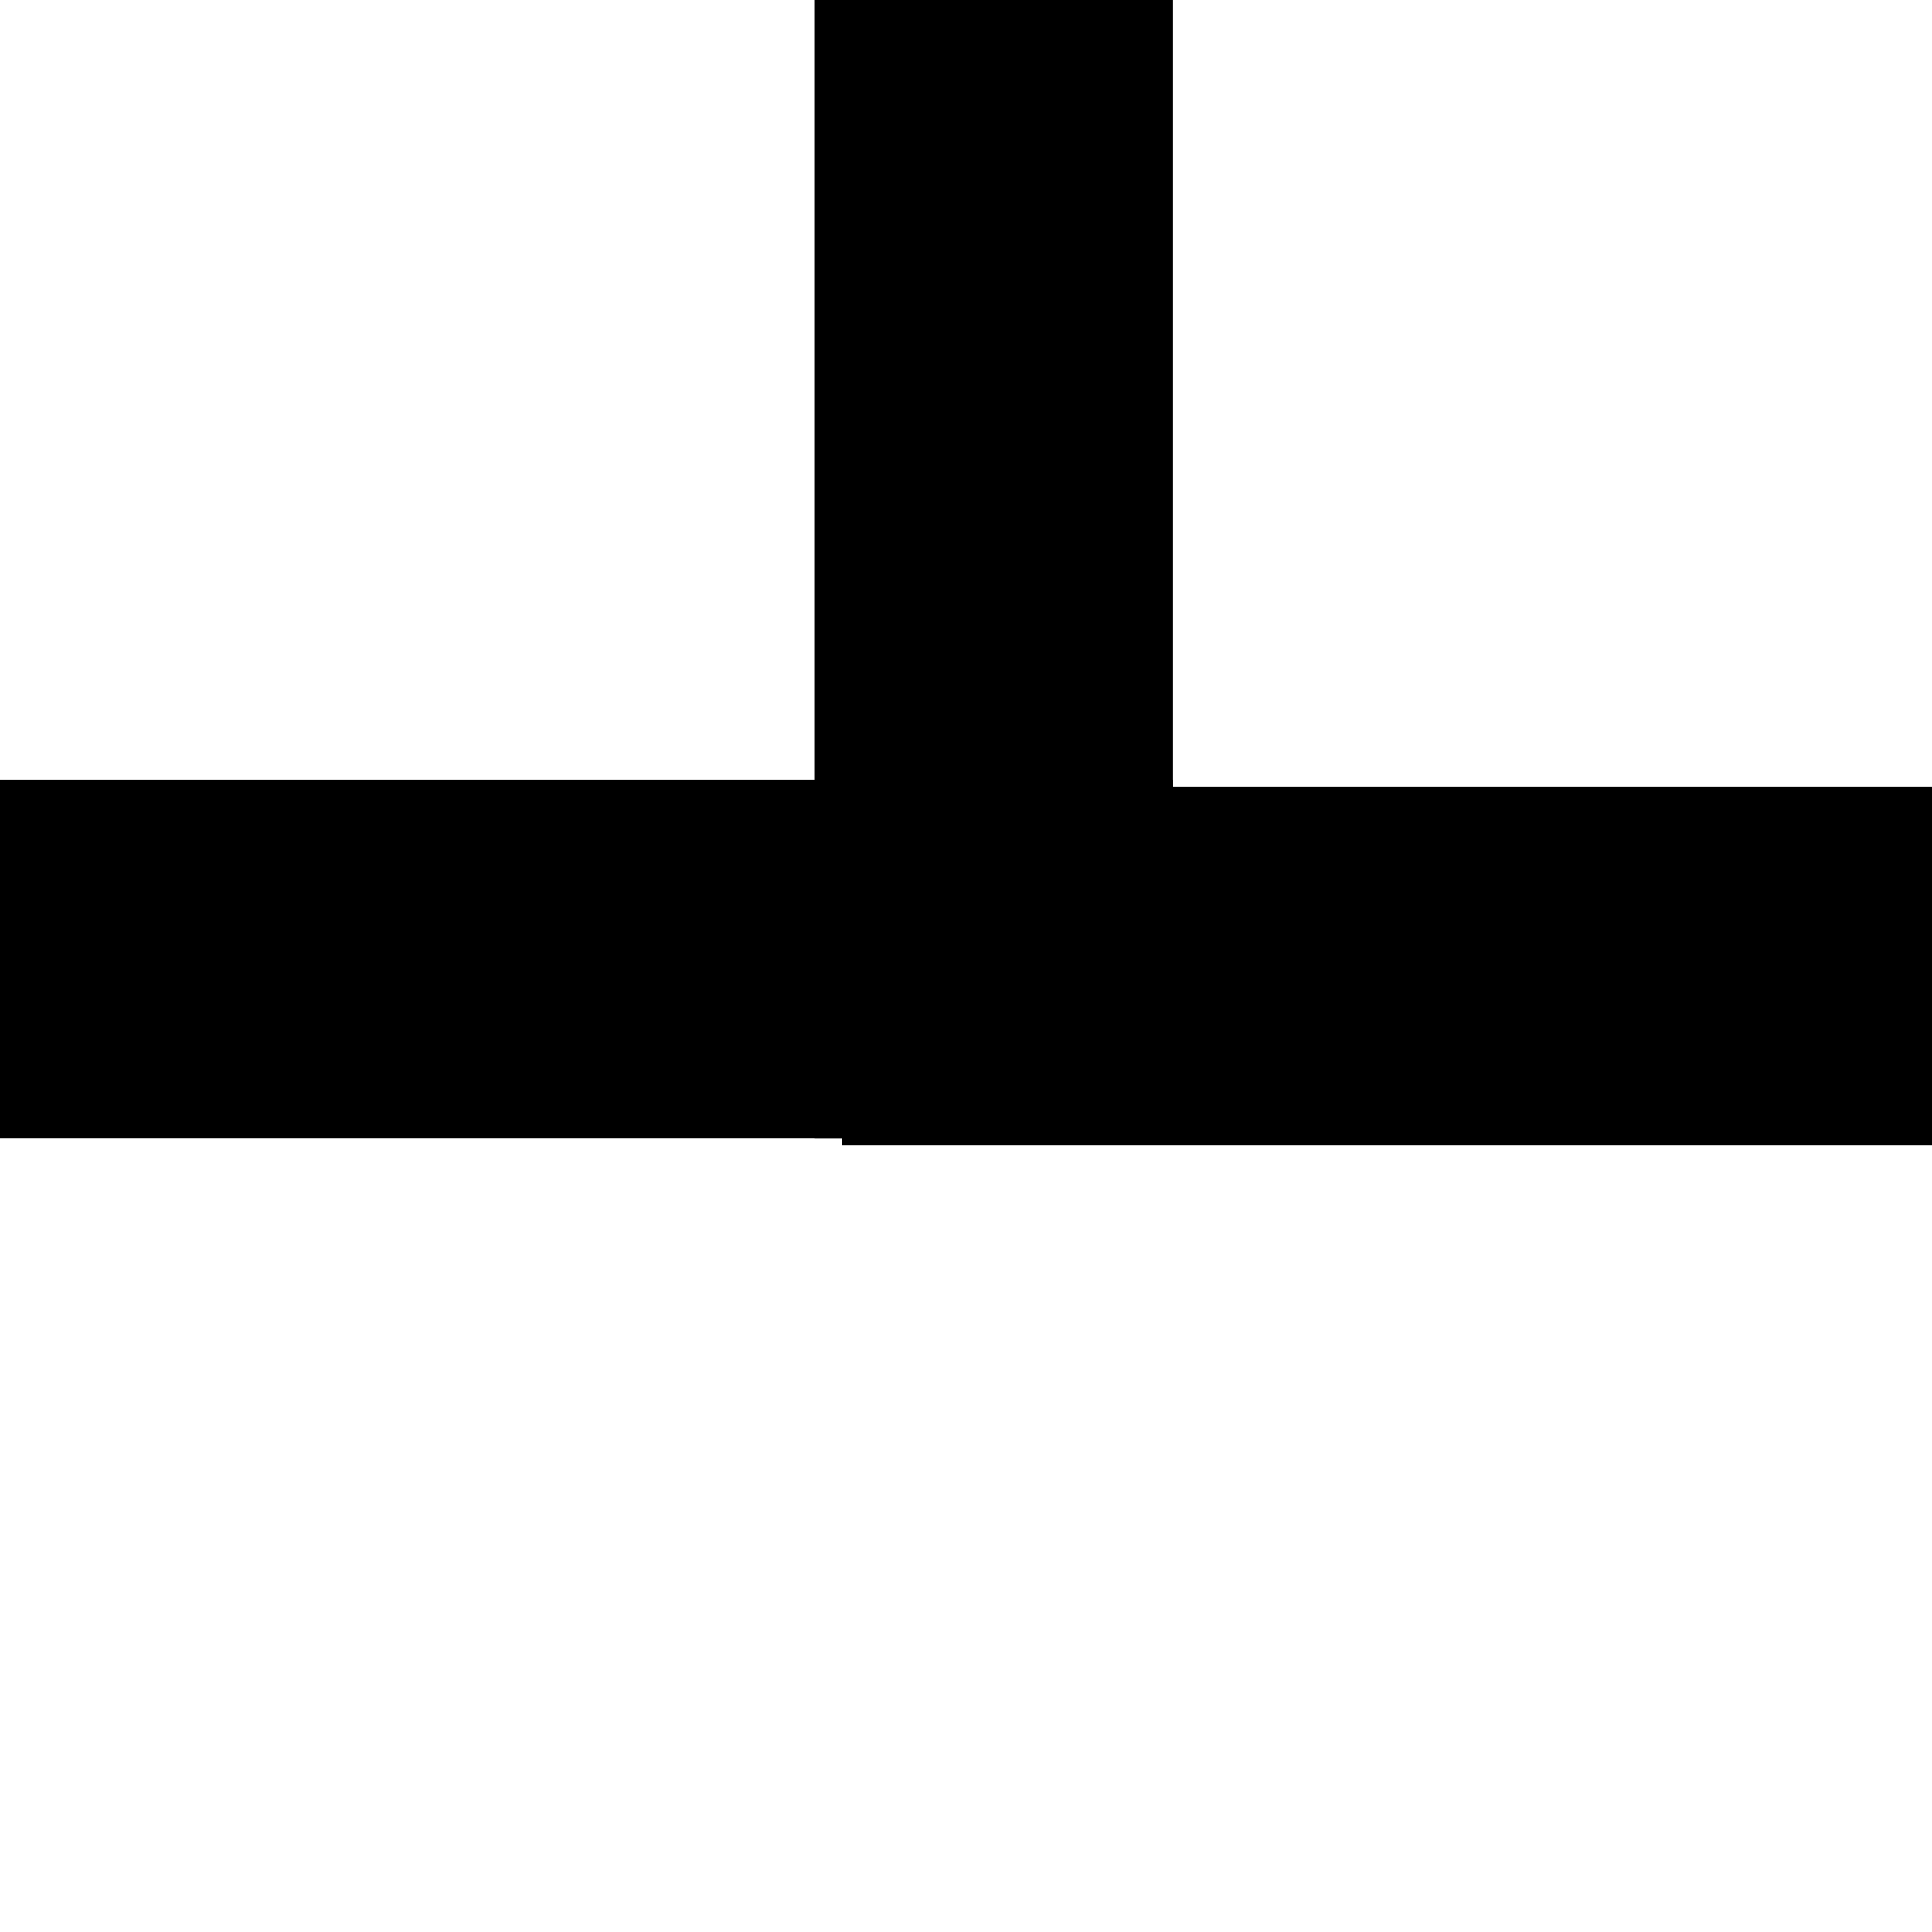
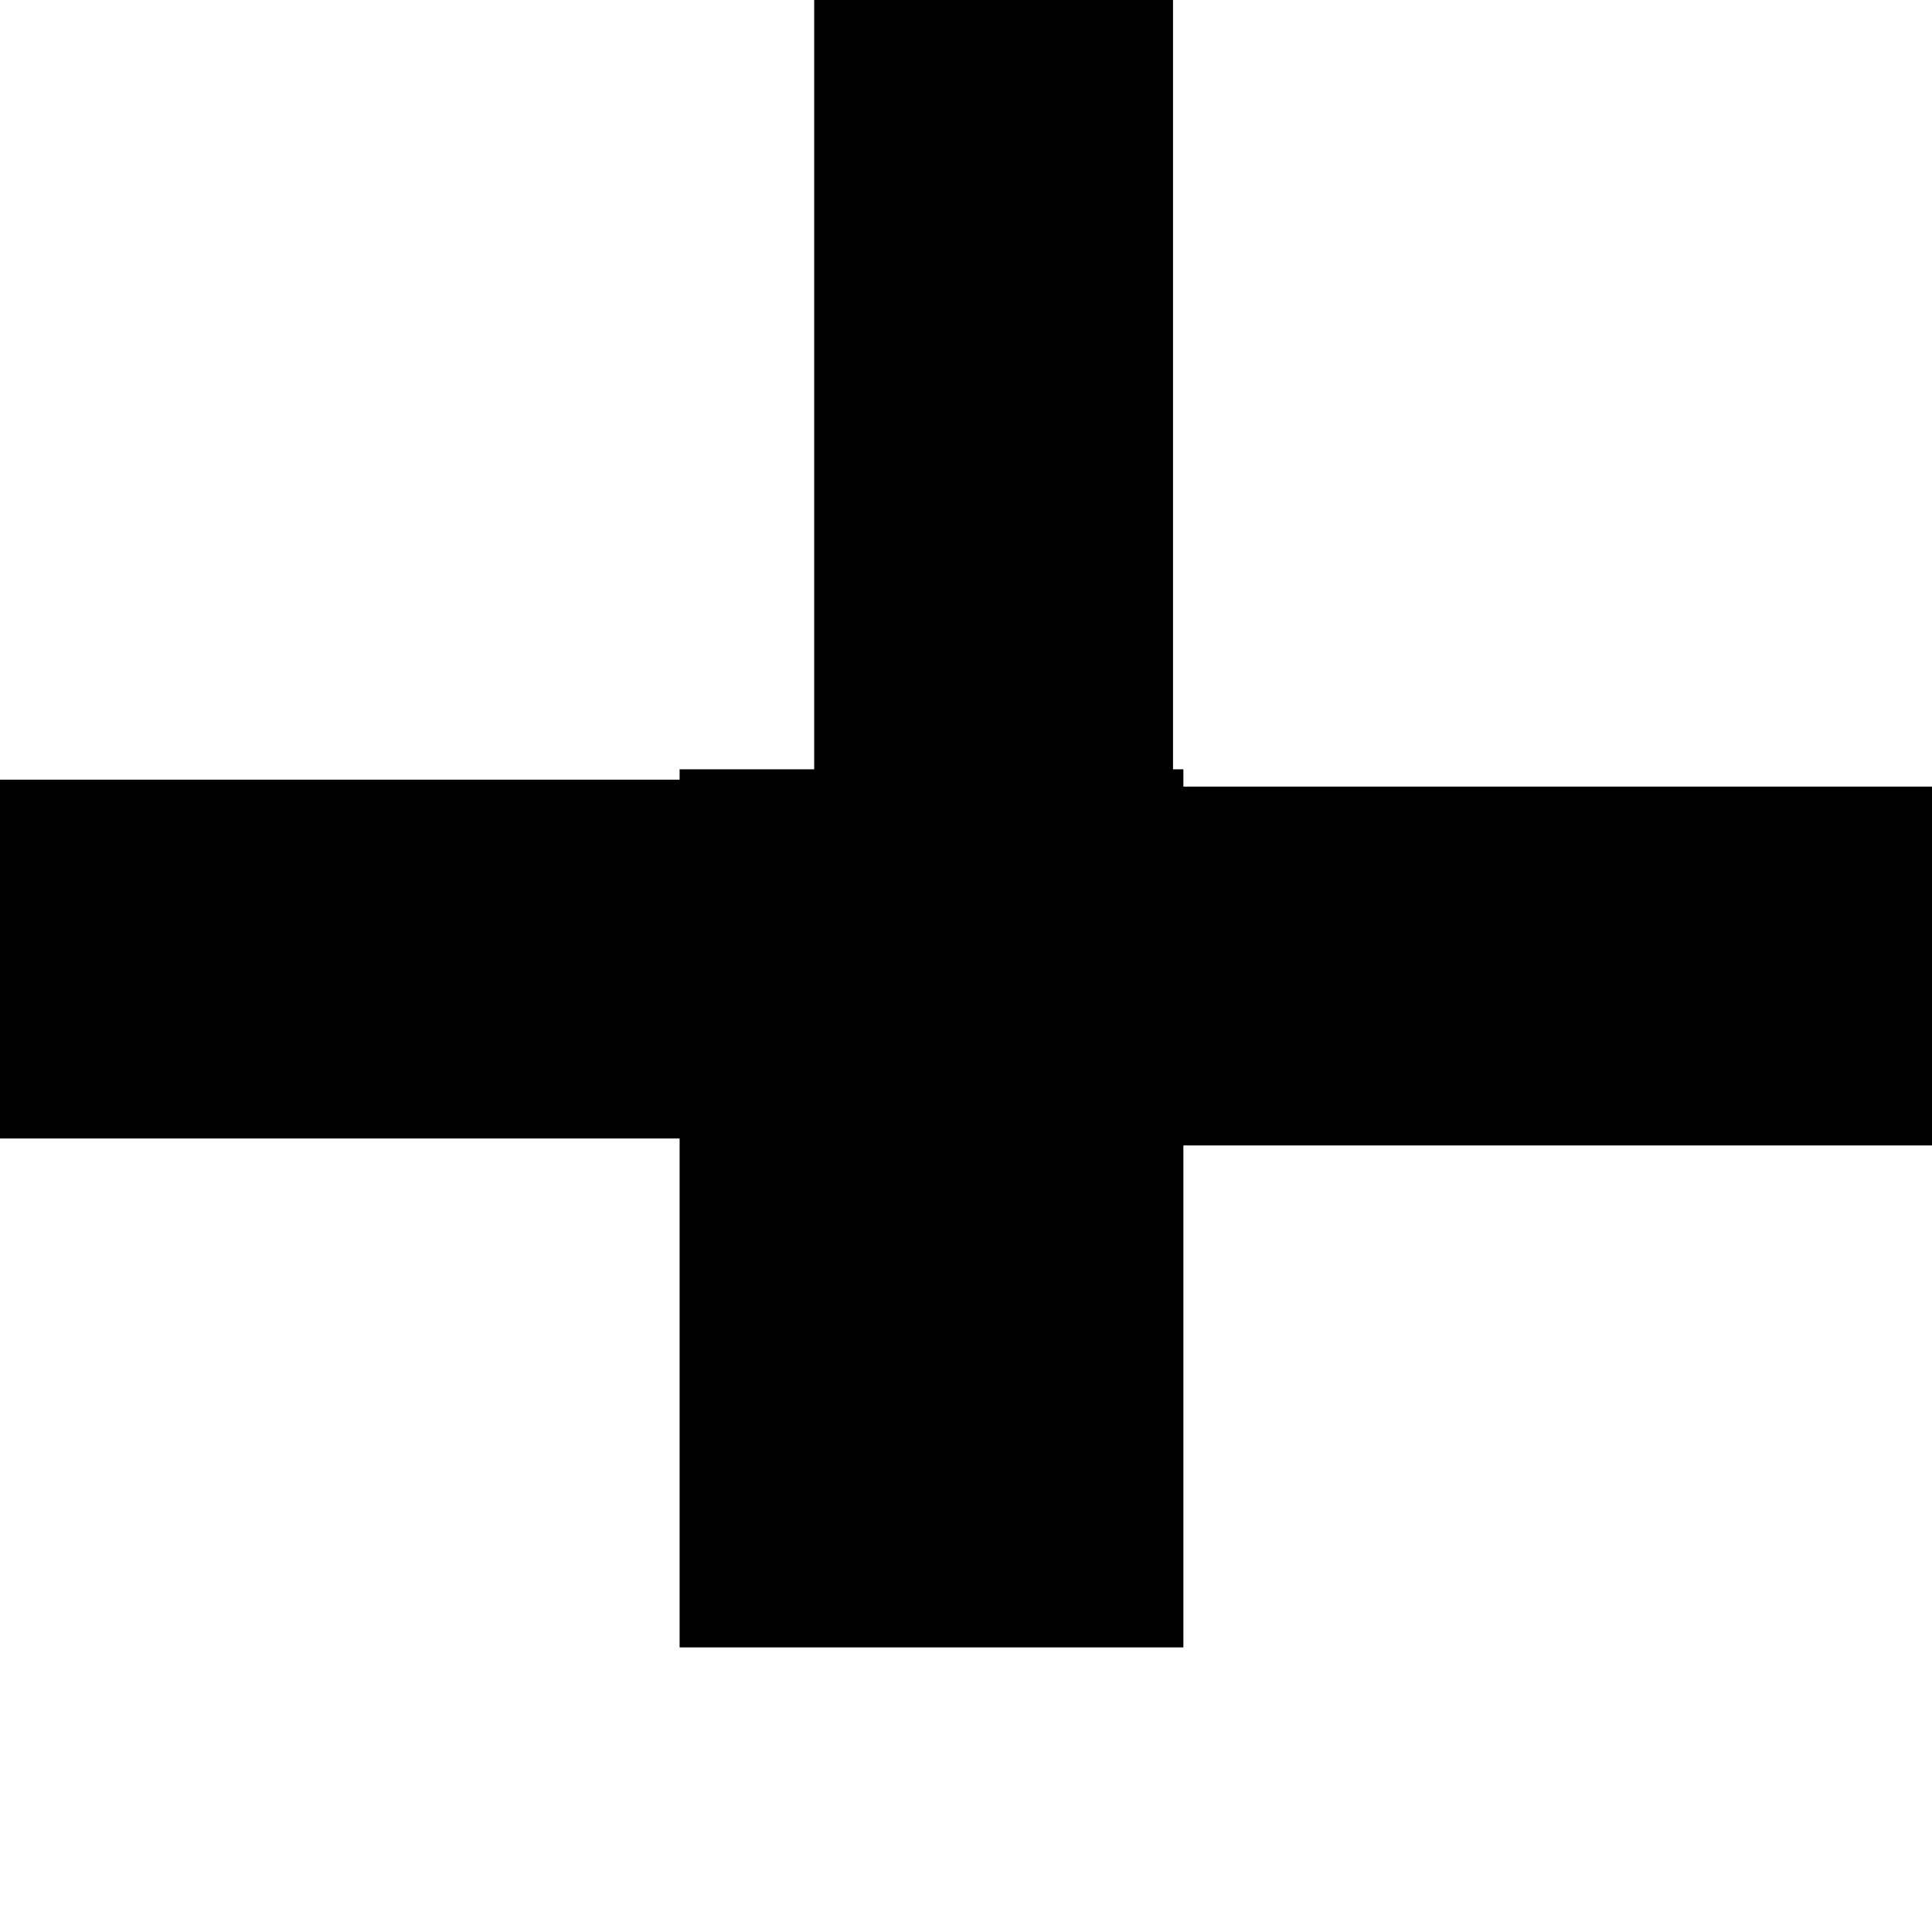
<svg xmlns="http://www.w3.org/2000/svg" width="100" height="100" viewBox="0 0 26.458 26.458" version="1.1" id="svg8">
  <defs id="defs2" />
  <g id="layer1" transform="translate(0,-270.5417)">
    <rect style="fill:#000000;fill-opacity:1;stroke:none;stroke-width:0.195;stroke-linejoin:round;stroke-miterlimit:4;stroke-dasharray:none" id="rect4520-9" width="17.198" height="4.914" x="11.528" y="281.314" />
    <rect style="fill:#000000;fill-opacity:1;stroke:none;stroke-width:0.195;stroke-linejoin:round;stroke-miterlimit:4;stroke-dasharray:none" id="rect4520-9-4" width="17.198" height="4.914" x="-1.134" y="-286.133" transform="scale(1,-1)" />
    <rect style="fill:#000000;fill-opacity:1;stroke:none;stroke-width:0.2;stroke-linejoin:round;stroke-miterlimit:4;stroke-dasharray:none" id="rect4520-1-4-0" width="18.048" height="4.914" x="-286.133" y="-16.064" transform="matrix(0,-1,-1,0,0,0)" />
+     <rect style="fill:#000000;fill-rule:evenodd;stroke:#000000;stroke-width:0.284px;stroke-linecap:butt;stroke-linejoin:miter;stroke-opacity:1" id="rect821" width="6.615" height="11.741" x="9.449" y="281.219" />
  </g>
</svg>
